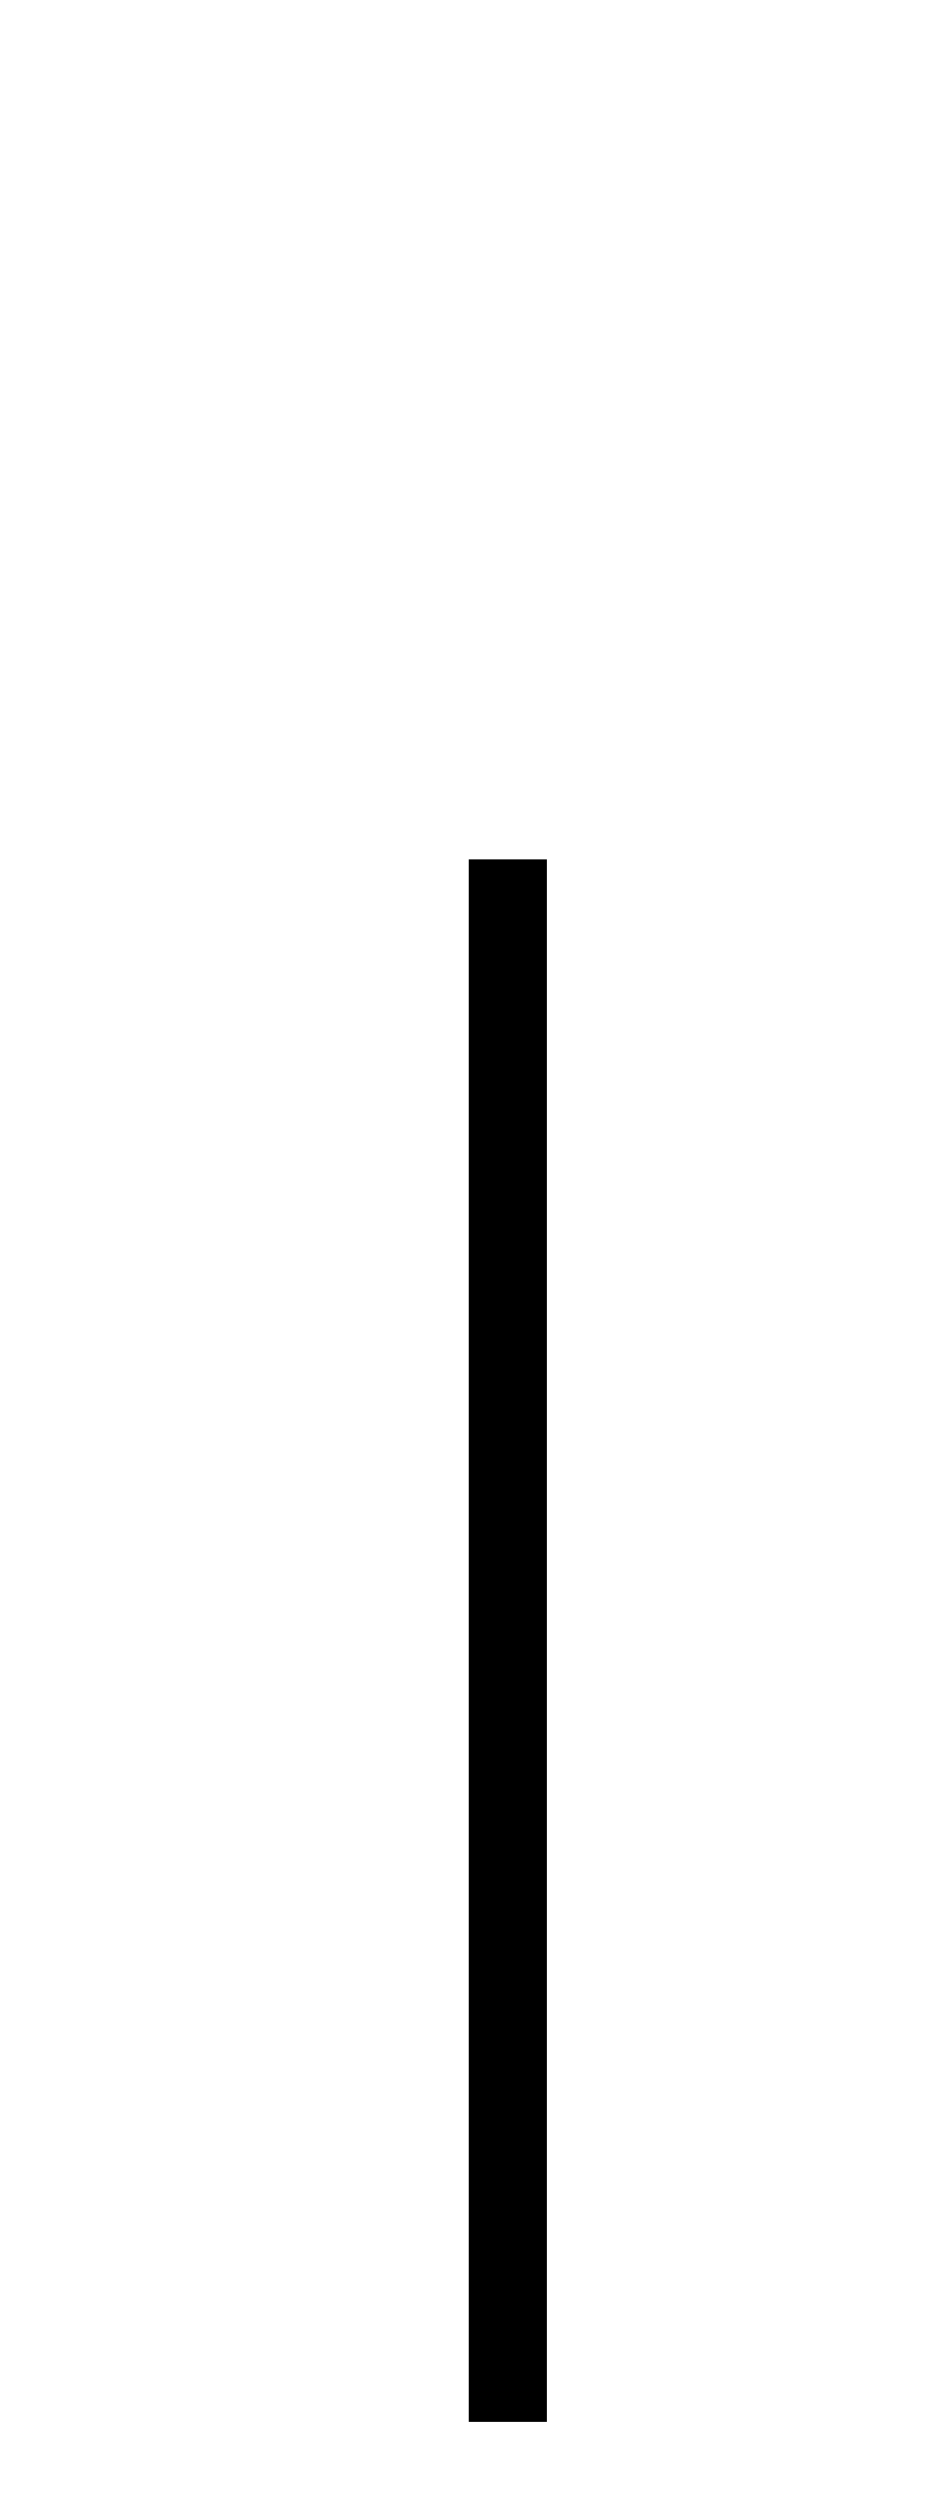
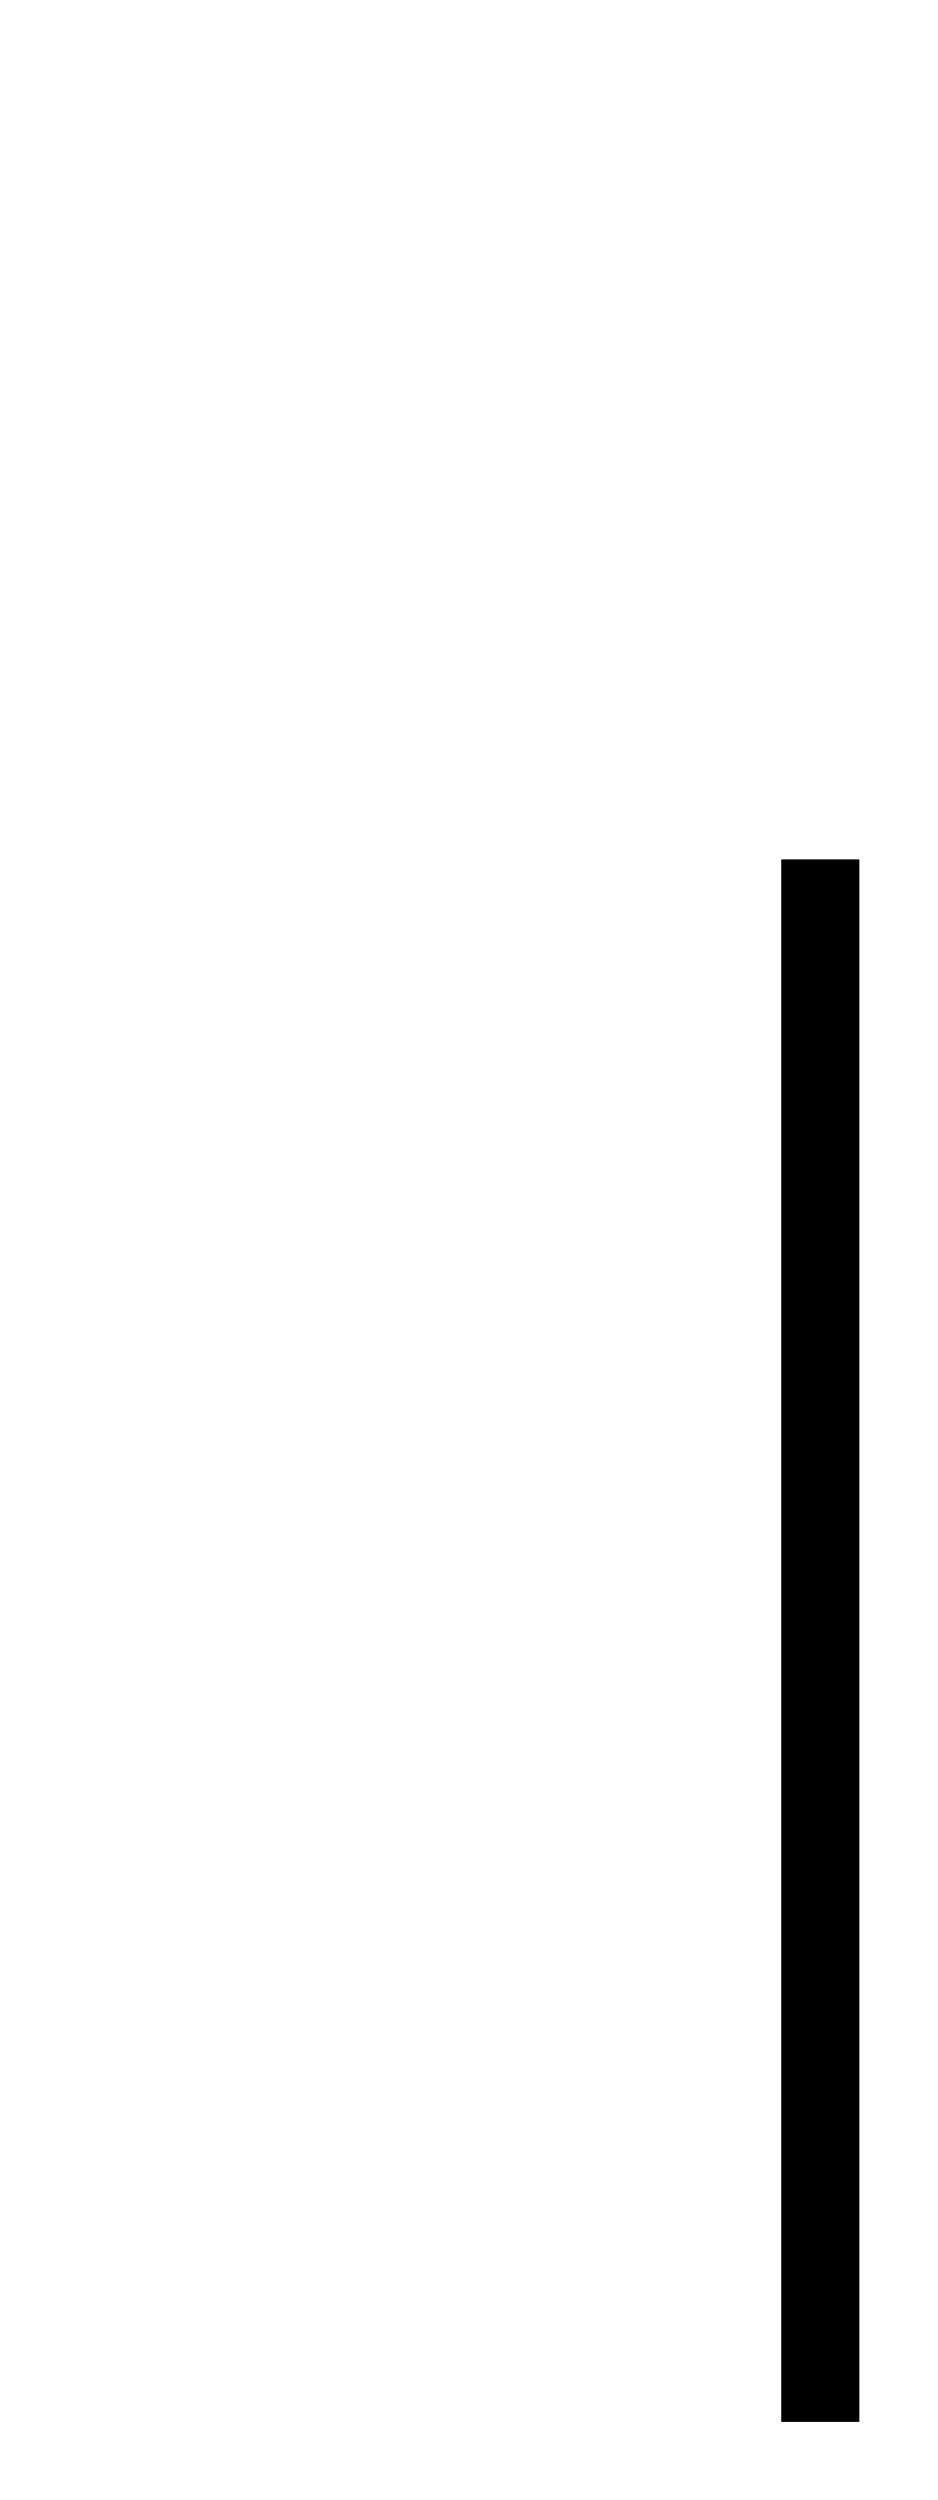
<svg xmlns="http://www.w3.org/2000/svg" width="100%" height="100%" viewBox="0 0 12 32" preserveAspectRatio="xMidYMid meet" version="1.1">
-   <path stroke="#000000" stroke-width="1" fill="none" d="M 6.5,11 L 6.5,31 " />
+   <path stroke="#000000" fill="none" d="M 10.5,11 L 10.5,31 " />
</svg>
